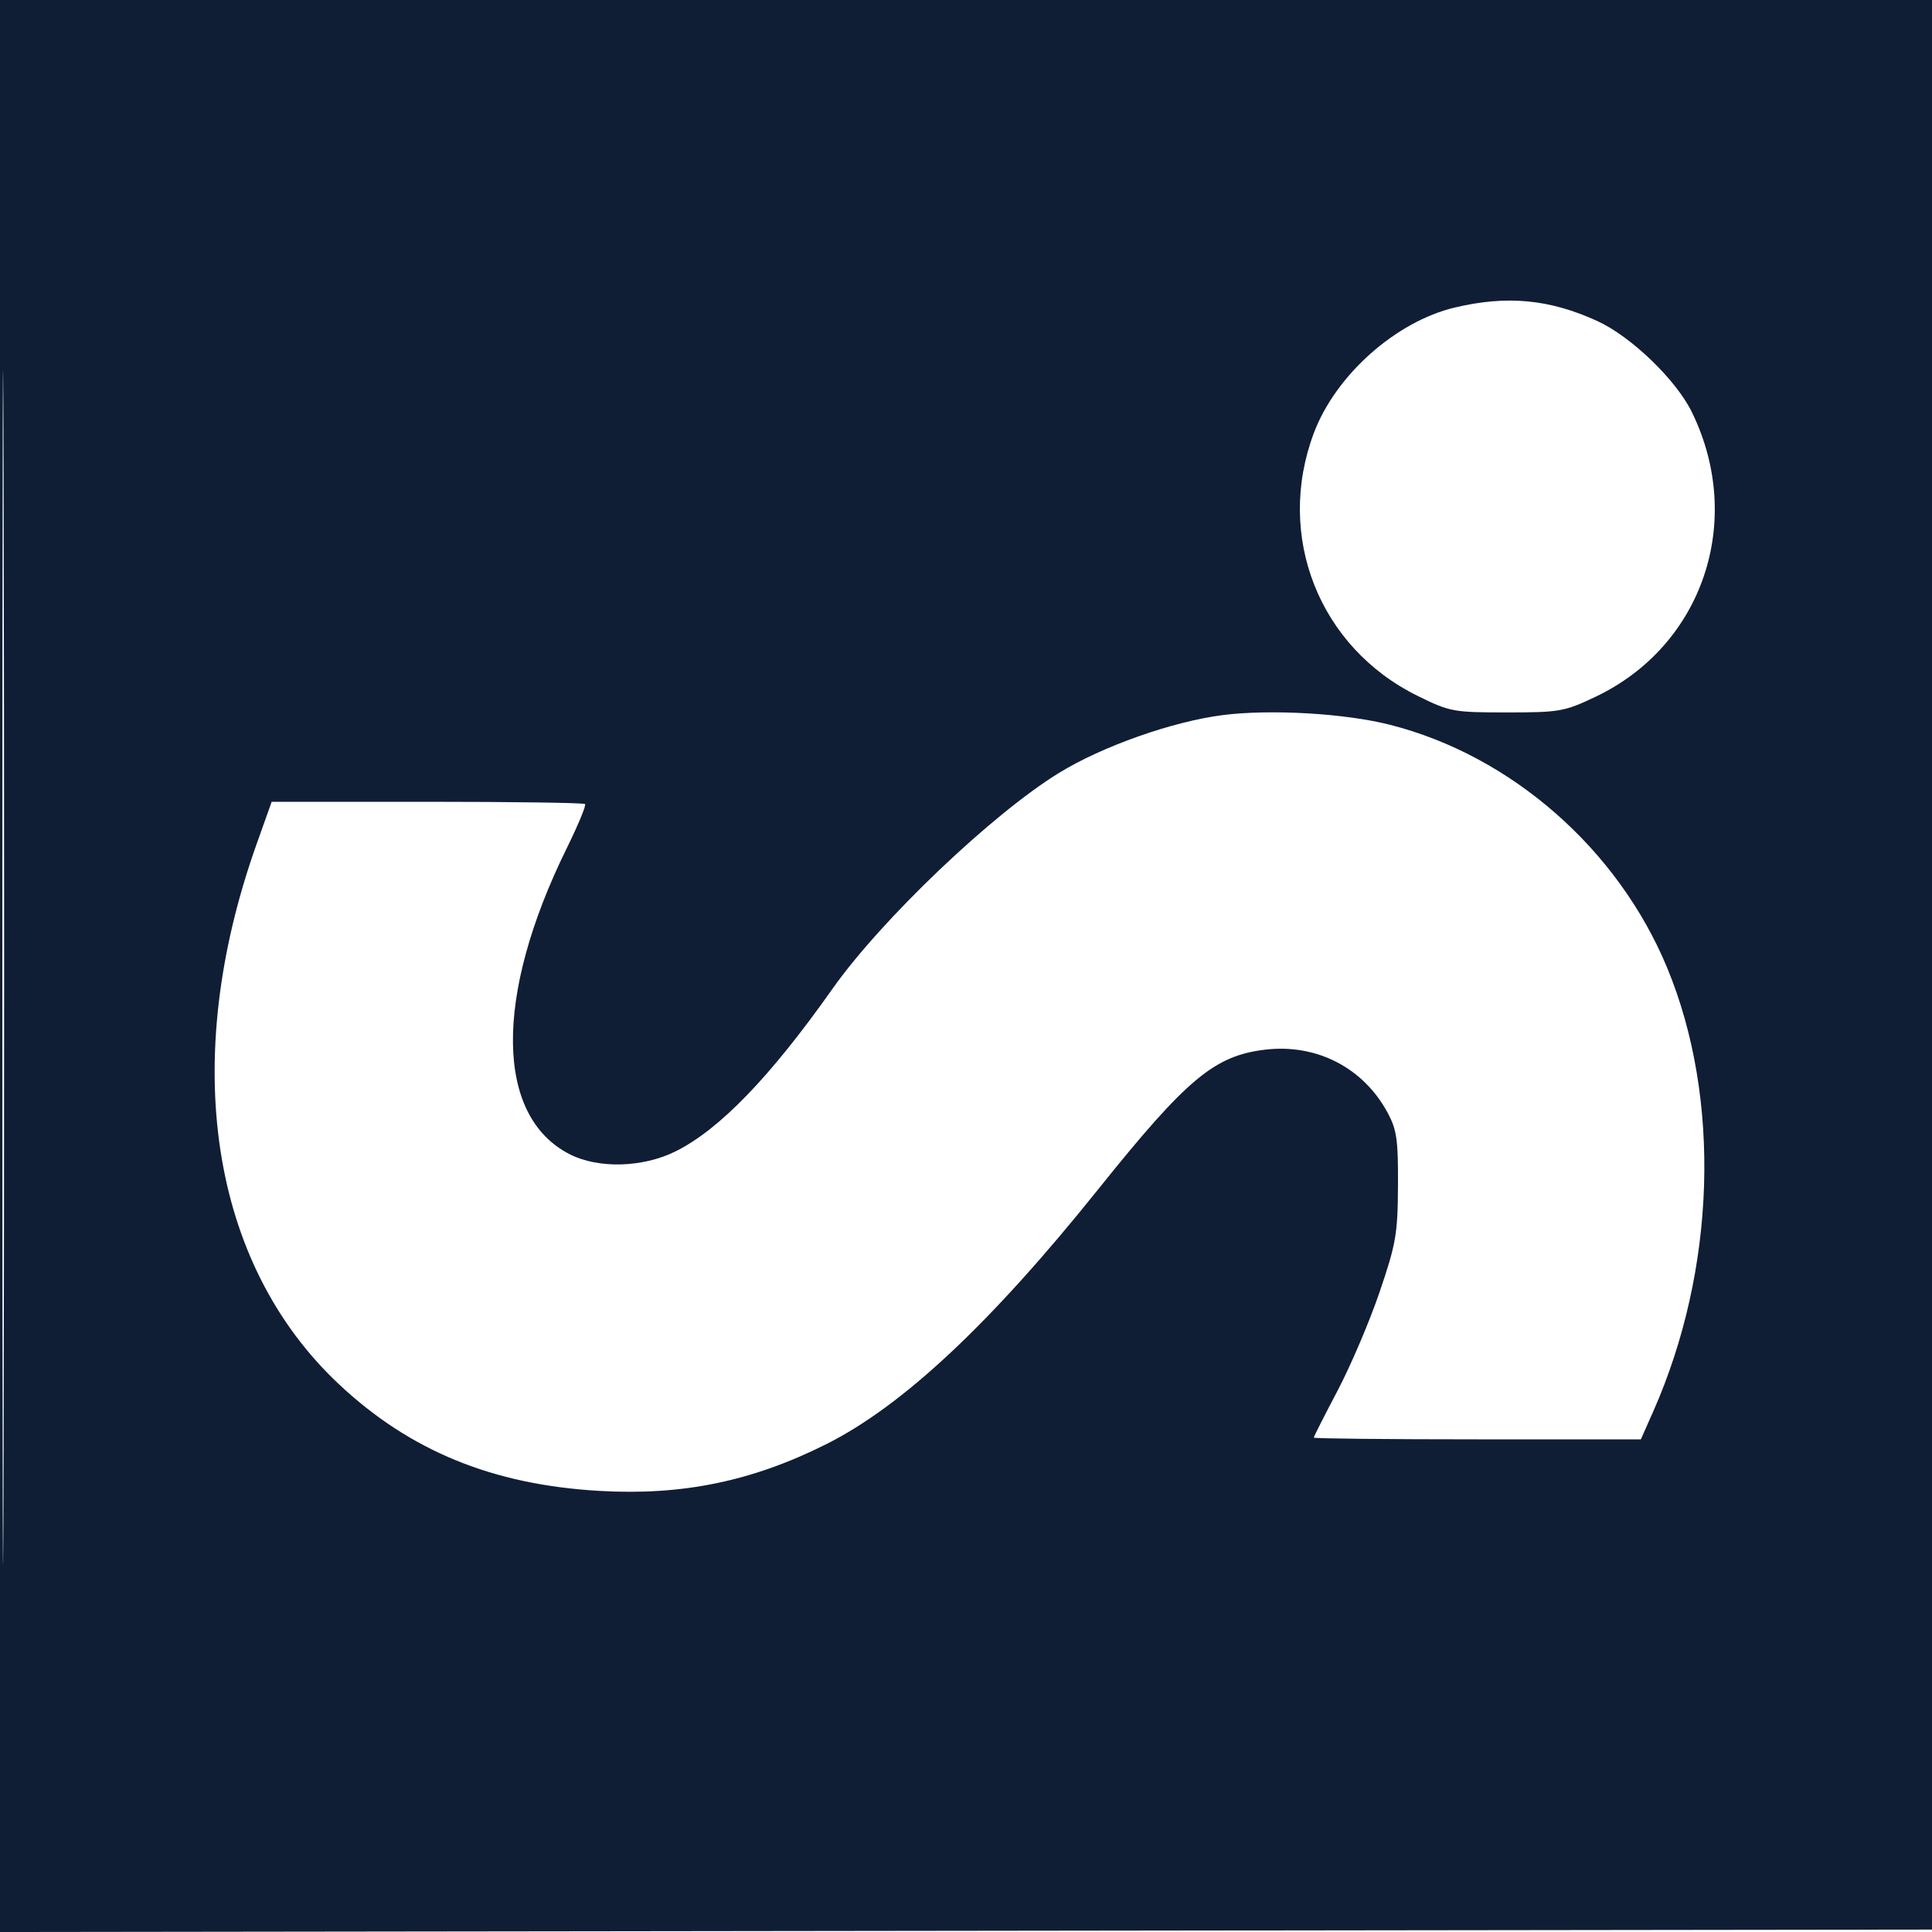
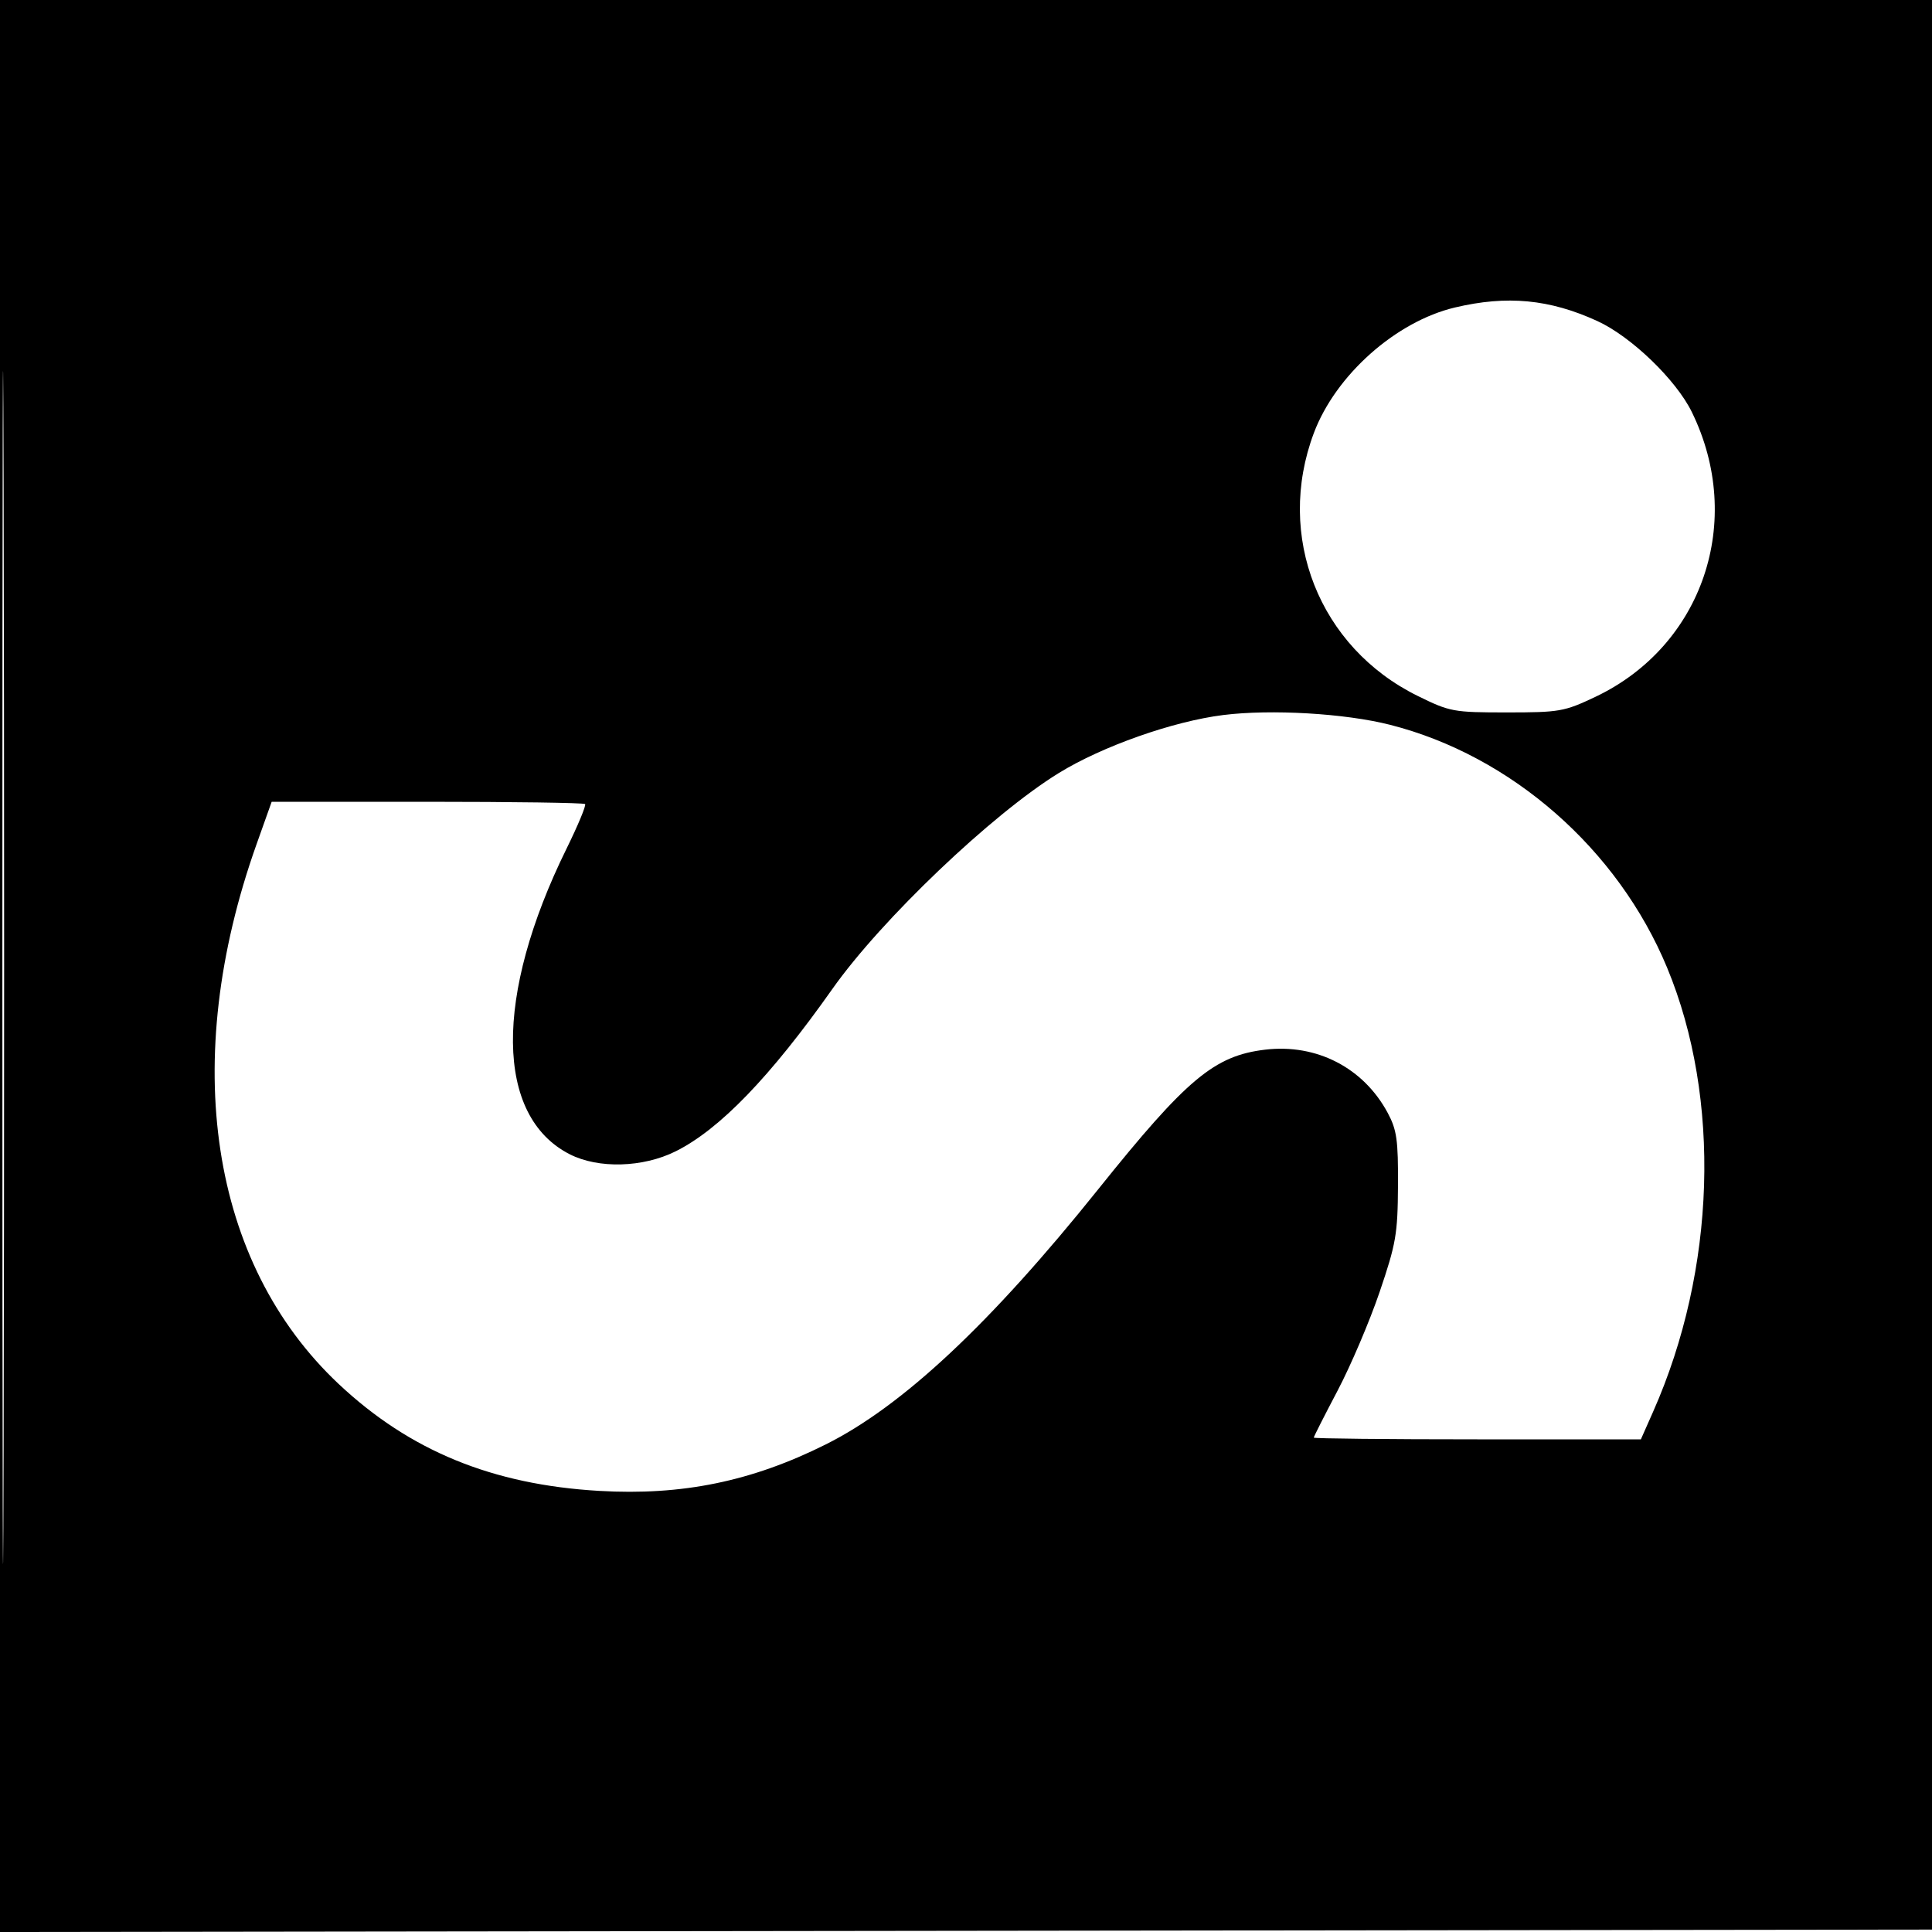
<svg xmlns="http://www.w3.org/2000/svg" width="400" height="400" viewBox="0 0 400 400" version="1.1">
-   <path d="M -0 200.002 L -0 400.005 200.250 399.752 L 400.500 399.500 400.752 199.750 L 401.005 0 200.502 0 L 0 0 -0 200.002 M 0.490 200.500 C 0.490 310.500, 0.607 355.352, 0.750 300.170 C 0.893 244.989, 0.893 154.989, 0.750 100.170 C 0.607 45.352, 0.490 90.500, 0.490 200.500 M 301.231 63.662 C 288.997 66.560, 276.526 77.657, 272.019 89.656 C 264.006 110.986, 273.109 134.036, 293.512 144.080 C 300.201 147.373, 300.885 147.500, 311.979 147.500 C 322.872 147.500, 323.869 147.325, 330.274 144.291 C 352.527 133.750, 361.310 107.846, 350.273 85.305 C 346.998 78.617, 337.708 69.671, 330.708 66.467 C 320.820 61.940, 312.031 61.103, 301.231 63.662 M 253.263 148.039 C 242.857 149.340, 228.233 154.498, 219.215 160.047 C 205.357 168.575, 182.457 190.412, 172.341 204.744 C 159.477 222.969, 148.995 233.830, 139.889 238.368 C 133.099 241.751, 123.891 242.005, 117.947 238.973 C 102.525 231.105, 102.267 206.258, 117.289 175.721 C 119.664 170.892, 121.396 166.729, 121.137 166.471 C 120.878 166.212, 106.172 166, 88.456 166 L 56.245 166 53.130 174.750 C 37.123 219.710, 43.477 261.499, 70.129 286.548 C 84.842 300.375, 101.949 307.392, 124.064 308.673 C 141.248 309.668, 155.654 306.709, 171 299.035 C 186.872 291.097, 205.093 274.032, 227.349 246.257 C 245.707 223.347, 251.425 218.566, 261.958 217.319 C 272.599 216.058, 282.318 221.083, 287.322 230.432 C 289.196 233.931, 289.491 236.038, 289.437 245.500 C 289.380 255.491, 289.031 257.509, 285.632 267.500 C 283.573 273.550, 279.664 282.727, 276.945 287.894 C 274.225 293.060, 272 297.448, 272 297.644 C 272 297.840, 287.239 298, 305.863 298 L 339.727 298 342.273 292.250 C 355.276 262.880, 356.391 227.450, 345.165 200.364 C 334.979 175.788, 312.912 156.445, 287.776 150.058 C 278.483 147.696, 263.168 146.801, 253.263 148.039" stroke="none" fill="#0f1e35" fill-rule="evenodd" />
+   <path d="M -0 200.002 L -0 400.005 200.250 399.752 L 400.500 399.500 400.752 199.750 L 401.005 0 200.502 0 L 0 0 -0 200.002 M 0.490 200.500 C 0.490 310.500, 0.607 355.352, 0.750 300.170 C 0.893 244.989, 0.893 154.989, 0.750 100.170 C 0.607 45.352, 0.490 90.500, 0.490 200.500 M 301.231 63.662 C 288.997 66.560, 276.526 77.657, 272.019 89.656 C 264.006 110.986, 273.109 134.036, 293.512 144.080 C 300.201 147.373, 300.885 147.500, 311.979 147.500 C 322.872 147.500, 323.869 147.325, 330.274 144.291 C 352.527 133.750, 361.310 107.846, 350.273 85.305 C 346.998 78.617, 337.708 69.671, 330.708 66.467 C 320.820 61.940, 312.031 61.103, 301.231 63.662 M 253.263 148.039 C 242.857 149.340, 228.233 154.498, 219.215 160.047 C 205.357 168.575, 182.457 190.412, 172.341 204.744 C 159.477 222.969, 148.995 233.830, 139.889 238.368 C 133.099 241.751, 123.891 242.005, 117.947 238.973 C 102.525 231.105, 102.267 206.258, 117.289 175.721 C 119.664 170.892, 121.396 166.729, 121.137 166.471 C 120.878 166.212, 106.172 166, 88.456 166 L 56.245 166 53.130 174.750 C 37.123 219.710, 43.477 261.499, 70.129 286.548 C 84.842 300.375, 101.949 307.392, 124.064 308.673 C 141.248 309.668, 155.654 306.709, 171 299.035 C 186.872 291.097, 205.093 274.032, 227.349 246.257 C 245.707 223.347, 251.425 218.566, 261.958 217.319 C 272.599 216.058, 282.318 221.083, 287.322 230.432 C 289.196 233.931, 289.491 236.038, 289.437 245.500 C 289.380 255.491, 289.031 257.509, 285.632 267.500 C 283.573 273.550, 279.664 282.727, 276.945 287.894 C 274.225 293.060, 272 297.448, 272 297.644 C 272 297.840, 287.239 298, 305.863 298 L 339.727 298 342.273 292.250 C 355.276 262.880, 356.391 227.450, 345.165 200.364 C 334.979 175.788, 312.912 156.445, 287.776 150.058 C 278.483 147.696, 263.168 146.801, 253.263 148.039" stroke="none" fill-rule="evenodd" style="" />
</svg>
